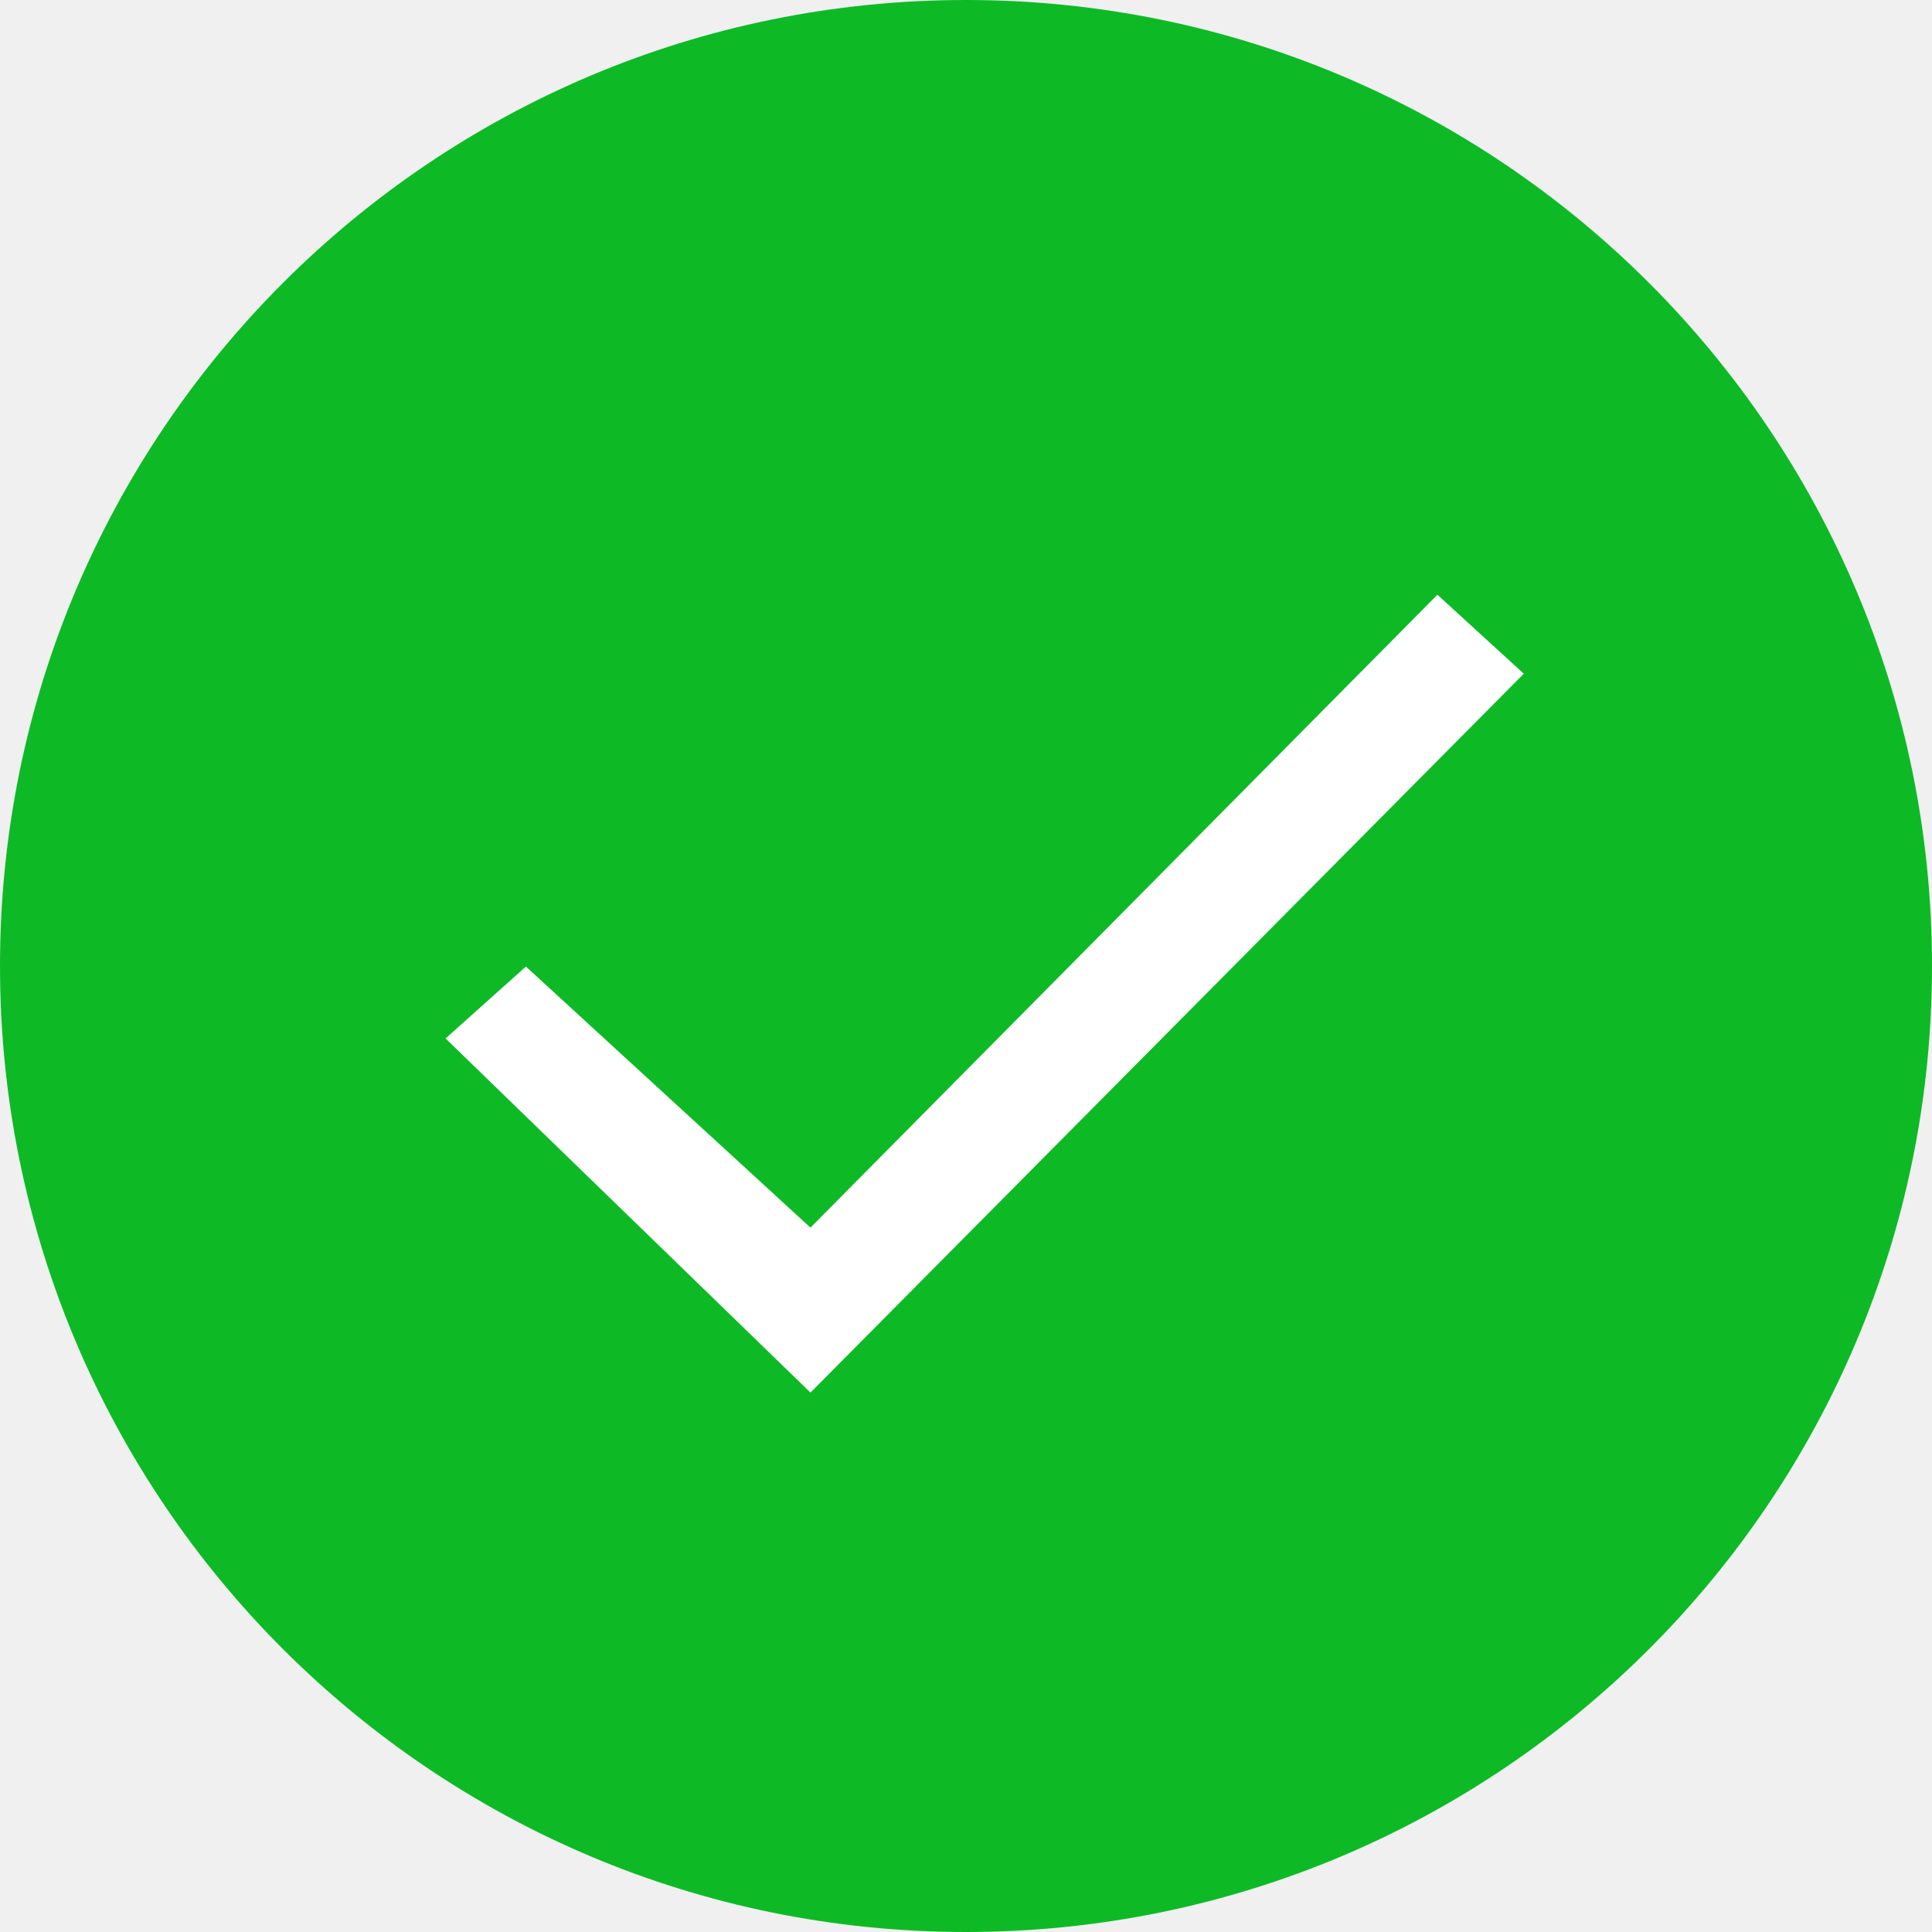
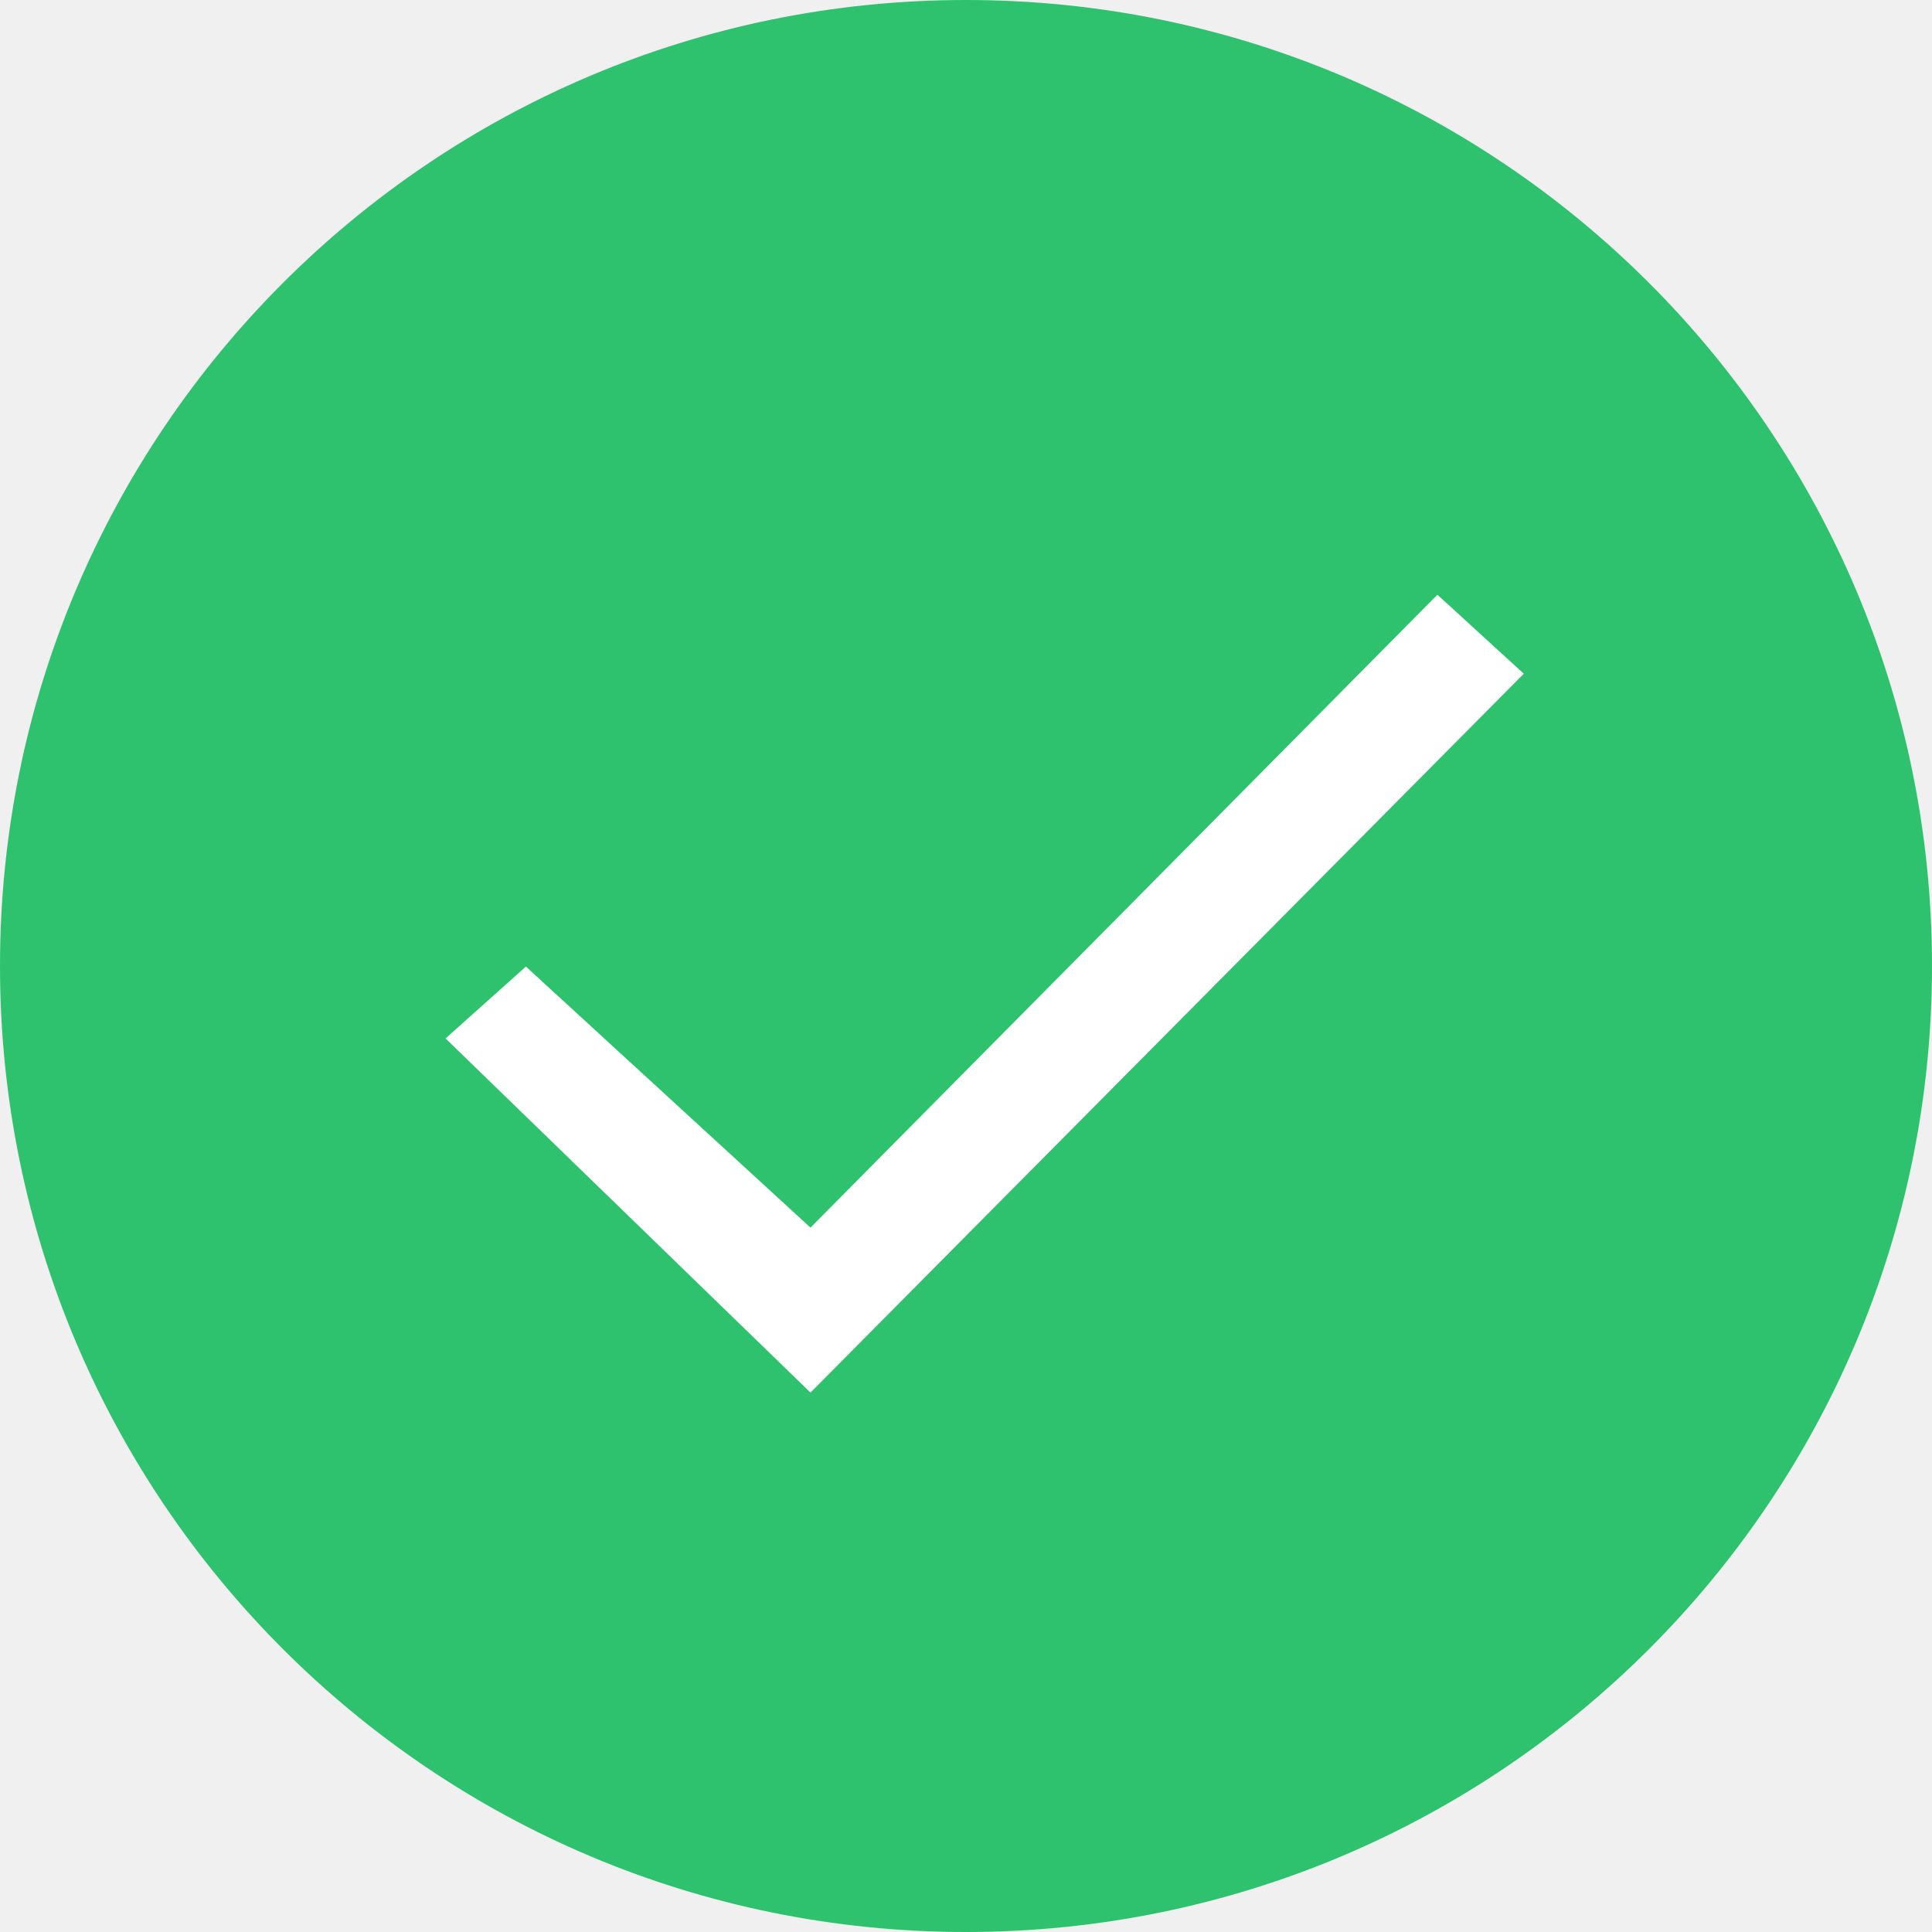
- <svg xmlns="http://www.w3.org/2000/svg" width="24px" height="24px" viewBox="0 0 24 24" version="1.1">
-   <g transform="translate(-100, -102) translate(100, 102)" fill-rule="nonzero" stroke="none" stroke-width="1" fill="none">
-     <rect fill="#0DBA26" x="0" y="0" width="24" height="24" rx="12" />
-     <polygon fill="#FFFFFF" points="10.068 15.25 6.533 12.007 5.535 12.9 10.068 17.299 18.929 8.369 17.856 7.388" />
+ <svg xmlns="http://www.w3.org/2000/svg" width="24" height="24" viewBox="0 0 24 24">
+   <g fill="none">
+     <rect width="24" height="24" />
+     <rect width="24" height="24" fill="#2FC26E" rx="12" />
+     <polygon fill="#FFF" points="10.068 15.25 6.533 12.007 5.535 12.9 10.068 17.299 18.929 8.369 17.856 7.388" />
  </g>
</svg>
